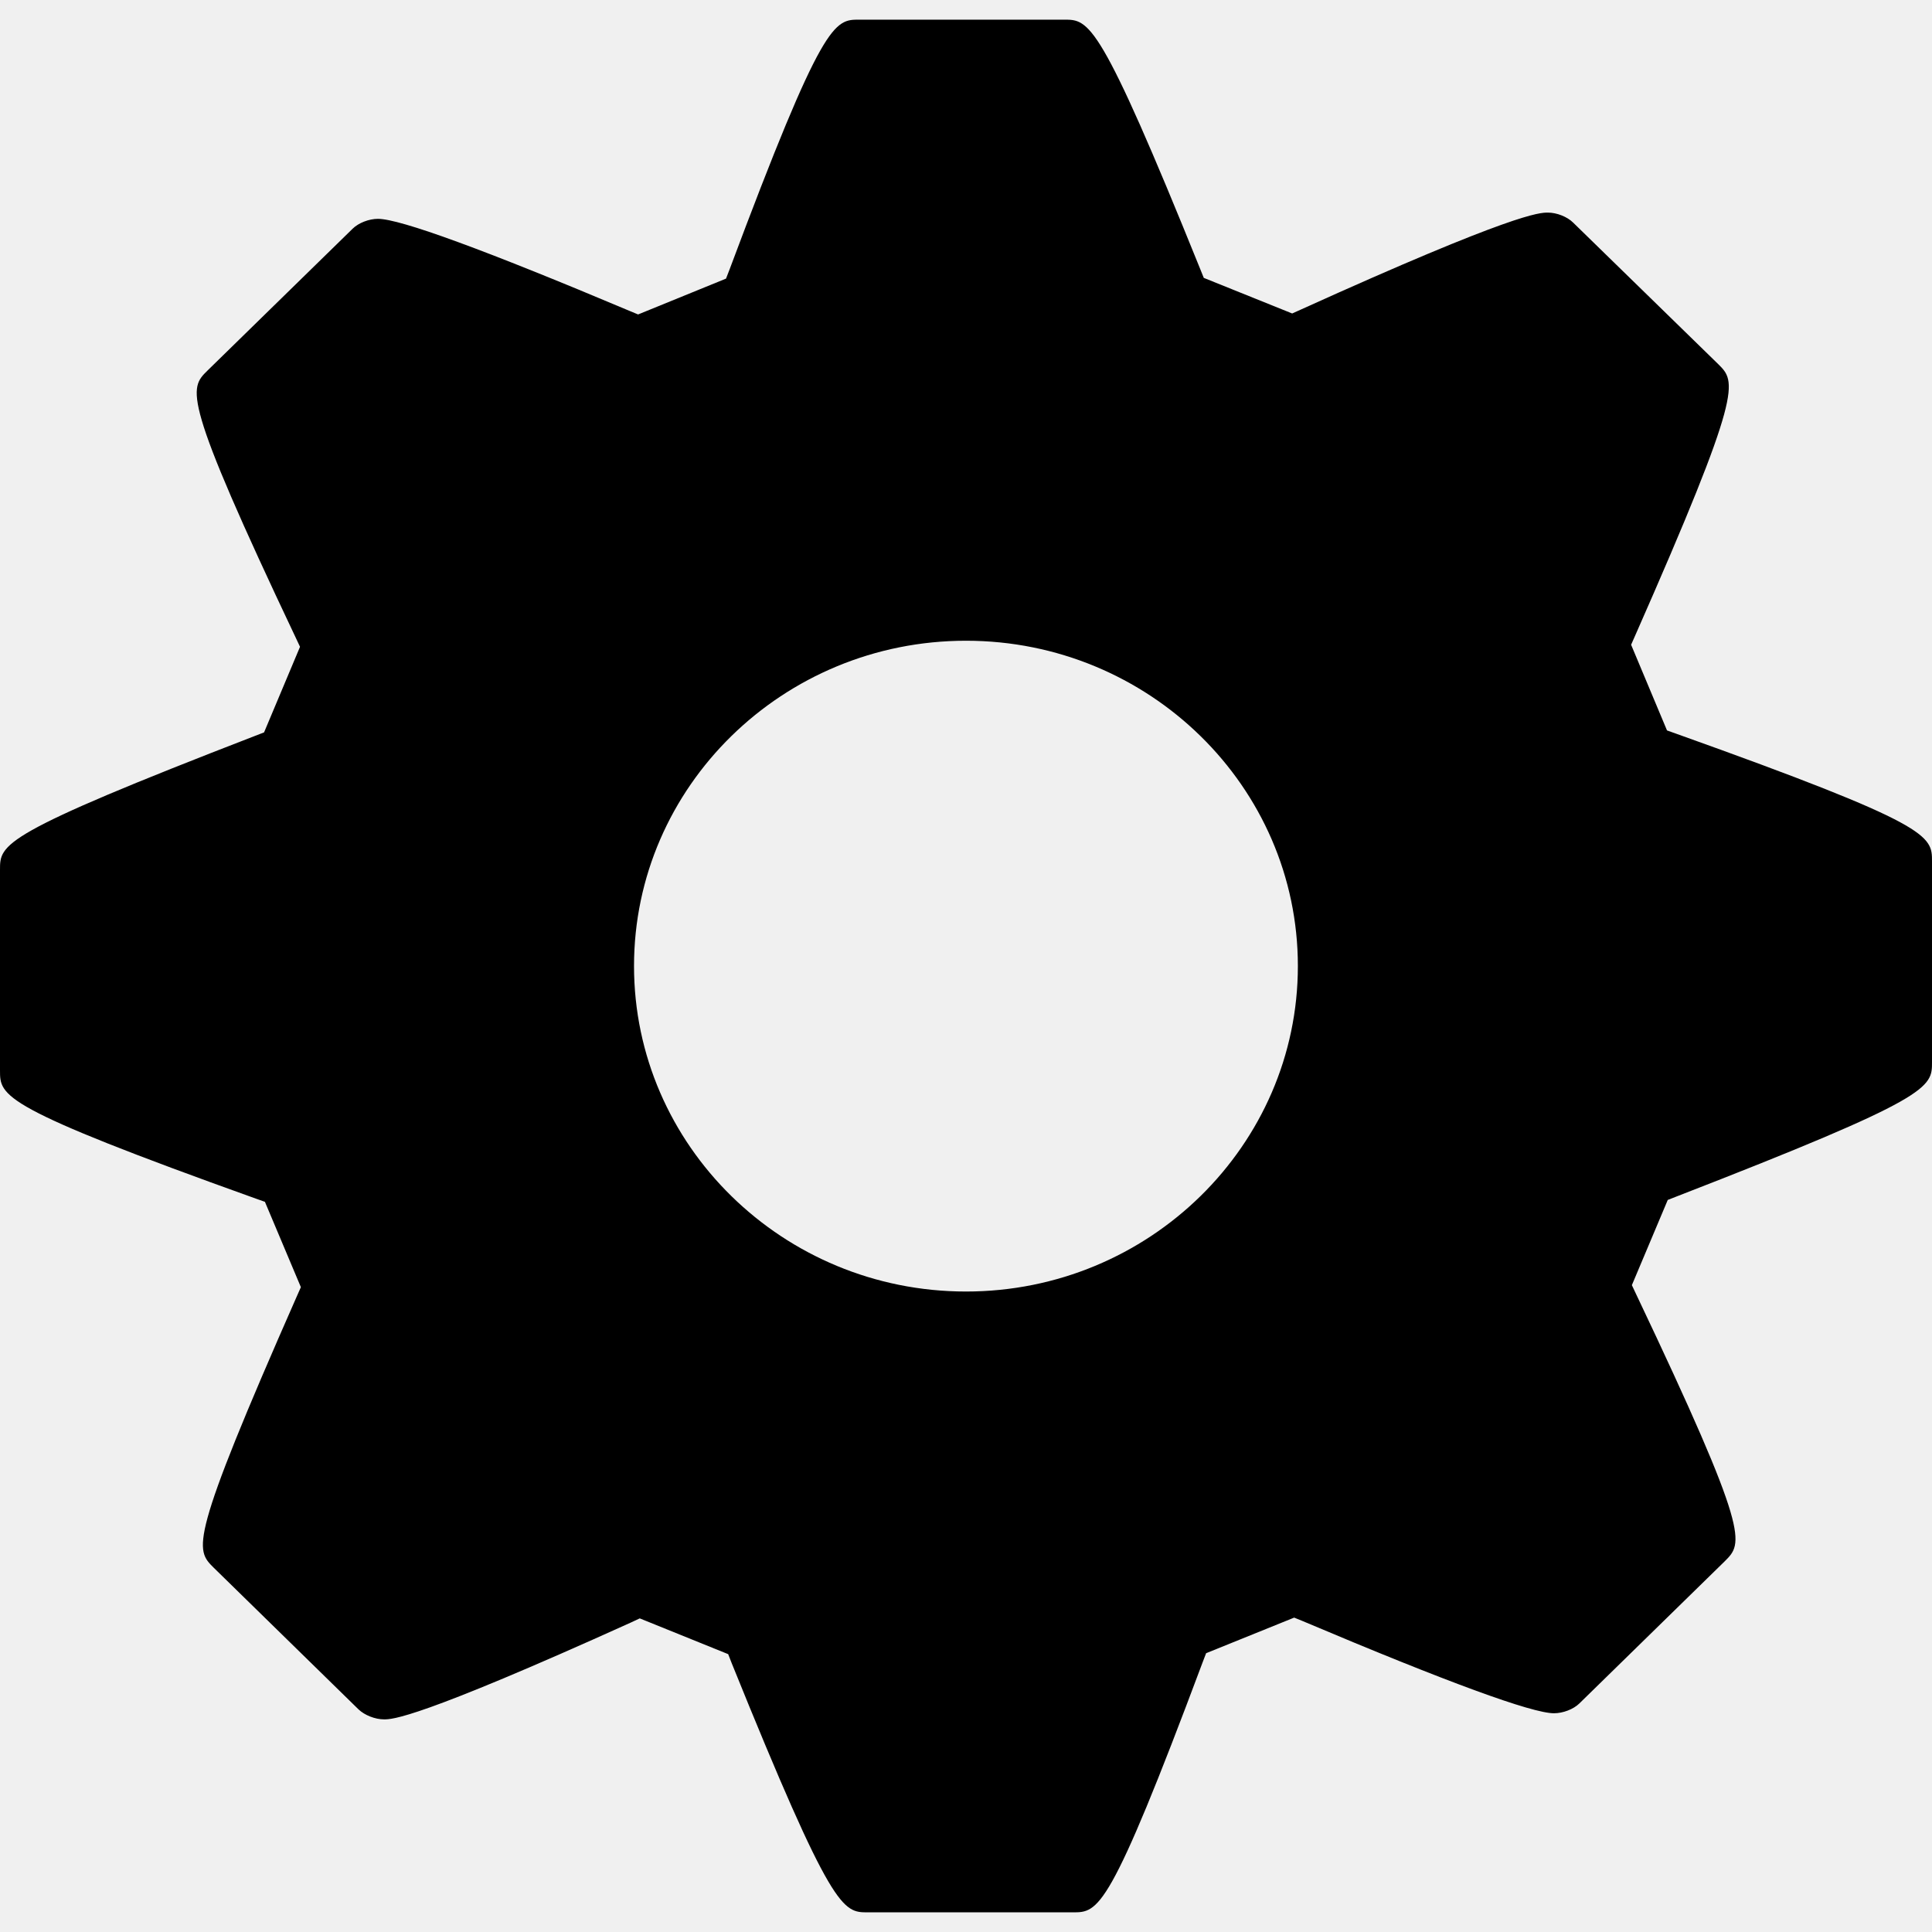
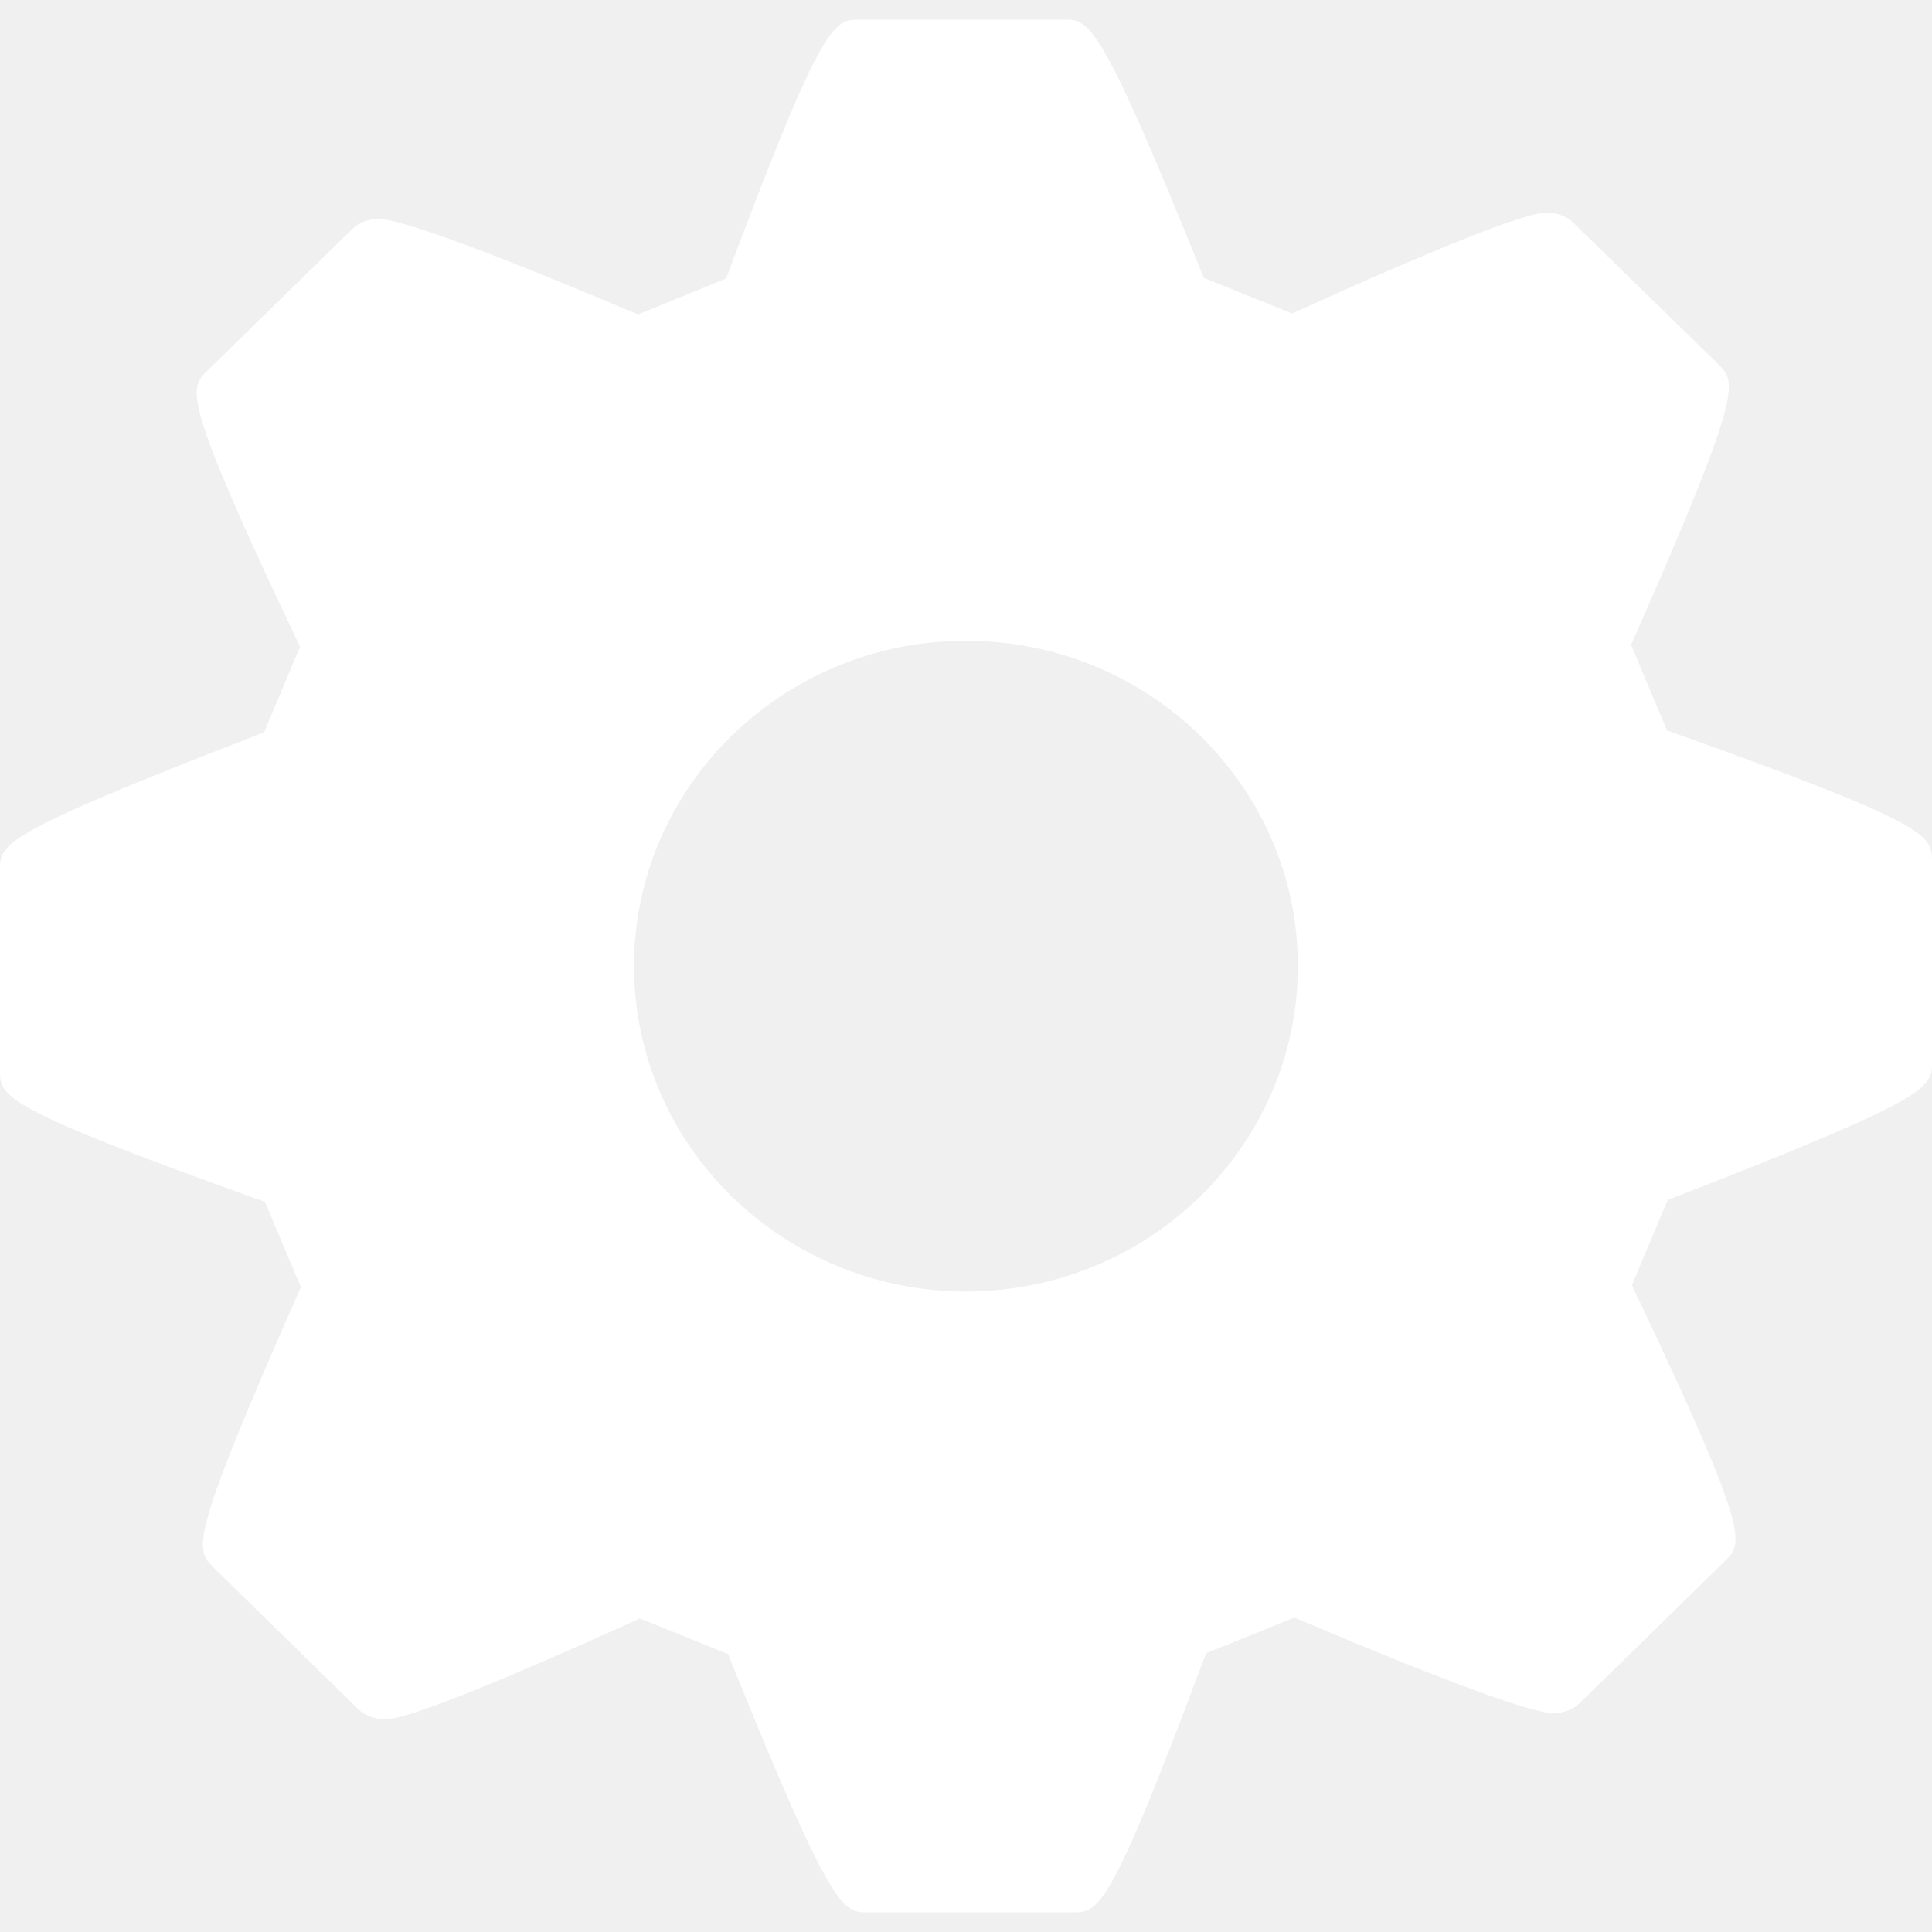
<svg xmlns="http://www.w3.org/2000/svg" version="1.1" id="Capa_1" x="0px" y="0px" width="369.793px" height="369.792px" viewBox="0 0 369.793 369.792" style="enable-background:new 0 0 369.793 369.792;" xml:space="preserve">
-   <path d="M320.83,140.434l-1.759-0.627l-6.87-16.399l0.745-1.685c20.812-47.201,19.377-48.609,15.925-52.031L301.11,42.61     c-1.135-1.126-3.128-1.918-4.846-1.918c-1.562,0-6.293,0-47.294,18.57L247.326,60l-16.916-6.812l-0.679-1.684     C210.45,3.762,208.475,3.762,203.677,3.762h-39.205c-4.78,0-6.957,0-24.836,47.825l-0.673,1.741l-16.828,6.86l-1.609-0.669     C92.774,47.819,76.57,41.886,72.346,41.886c-1.714,0-3.714,0.769-4.854,1.892l-27.787,27.16     c-3.525,3.477-4.987,4.933,16.915,51.149l0.805,1.714l-6.881,16.381l-1.684,0.651C0,159.715,0,161.556,0,166.474v38.418     c0,4.931,0,6.979,48.957,24.524l1.75,0.618l6.882,16.333l-0.739,1.669c-20.812,47.223-19.492,48.501-15.949,52.025L68.62,327.18     c1.162,1.117,3.173,1.915,4.888,1.915c1.552,0,6.272,0,47.3-18.561l1.643-0.769l16.927,6.846l0.658,1.693     c19.293,47.726,21.275,47.726,26.076,47.726h39.217c4.924,0,6.966,0,24.859-47.857l0.667-1.742l16.855-6.814l1.604,0.654     c27.729,11.733,43.925,17.654,48.122,17.654c1.699,0,3.717-0.745,4.876-1.893l27.832-27.219     c3.501-3.495,4.96-4.924-16.981-51.096l-0.816-1.734l6.869-16.31l1.64-0.643c48.938-18.981,48.938-20.831,48.938-25.755v-38.395     C369.793,159.95,369.793,157.914,320.83,140.434z M184.896,247.203c-35.038,0-63.542-27.959-63.542-62.3     c0-34.342,28.505-62.264,63.542-62.264c35.023,0,63.522,27.928,63.522,62.264C248.419,219.238,219.92,247.203,184.896,247.203z" />
+   <path d="M320.83,140.434l-1.759-0.627l-6.87-16.399l0.745-1.685c20.812-47.201,19.377-48.609,15.925-52.031L301.11,42.61     c-1.135-1.126-3.128-1.918-4.846-1.918c-1.562,0-6.293,0-47.294,18.57L247.326,60l-16.916-6.812l-0.679-1.684     C210.45,3.762,208.475,3.762,203.677,3.762h-39.205c-4.78,0-6.957,0-24.836,47.825l-0.673,1.741l-16.828,6.86l-1.609-0.669     C92.774,47.819,76.57,41.886,72.346,41.886c-1.714,0-3.714,0.769-4.854,1.892l-27.787,27.16     c-3.525,3.477-4.987,4.933,16.915,51.149l0.805,1.714l-6.881,16.381l-1.684,0.651C0,159.715,0,161.556,0,166.474v38.418     c0,4.931,0,6.979,48.957,24.524l1.75,0.618l6.882,16.333l-0.739,1.669c-20.812,47.223-19.492,48.501-15.949,52.025L68.62,327.18     c1.162,1.117,3.173,1.915,4.888,1.915c1.552,0,6.272,0,47.3-18.561l1.643-0.769l16.927,6.846l0.658,1.693     c19.293,47.726,21.275,47.726,26.076,47.726h39.217c4.924,0,6.966,0,24.859-47.857l0.667-1.742l16.855-6.814l1.604,0.654     c27.729,11.733,43.925,17.654,48.122,17.654c1.699,0,3.717-0.745,4.876-1.893l27.832-27.219     c3.501-3.495,4.96-4.924-16.981-51.096l-0.816-1.734l6.869-16.31l1.64-0.643c48.938-18.981,48.938-20.831,48.938-25.755v-38.395     C369.793,159.95,369.793,157.914,320.83,140.434z M184.896,247.203c-35.038,0-63.542-27.959-63.542-62.3     c0-34.342,28.505-62.264,63.542-62.264c35.023,0,63.522,27.928,63.522,62.264C248.419,219.238,219.92,247.203,184.896,247.203z" style="fill:#ffffff" />
</svg>
